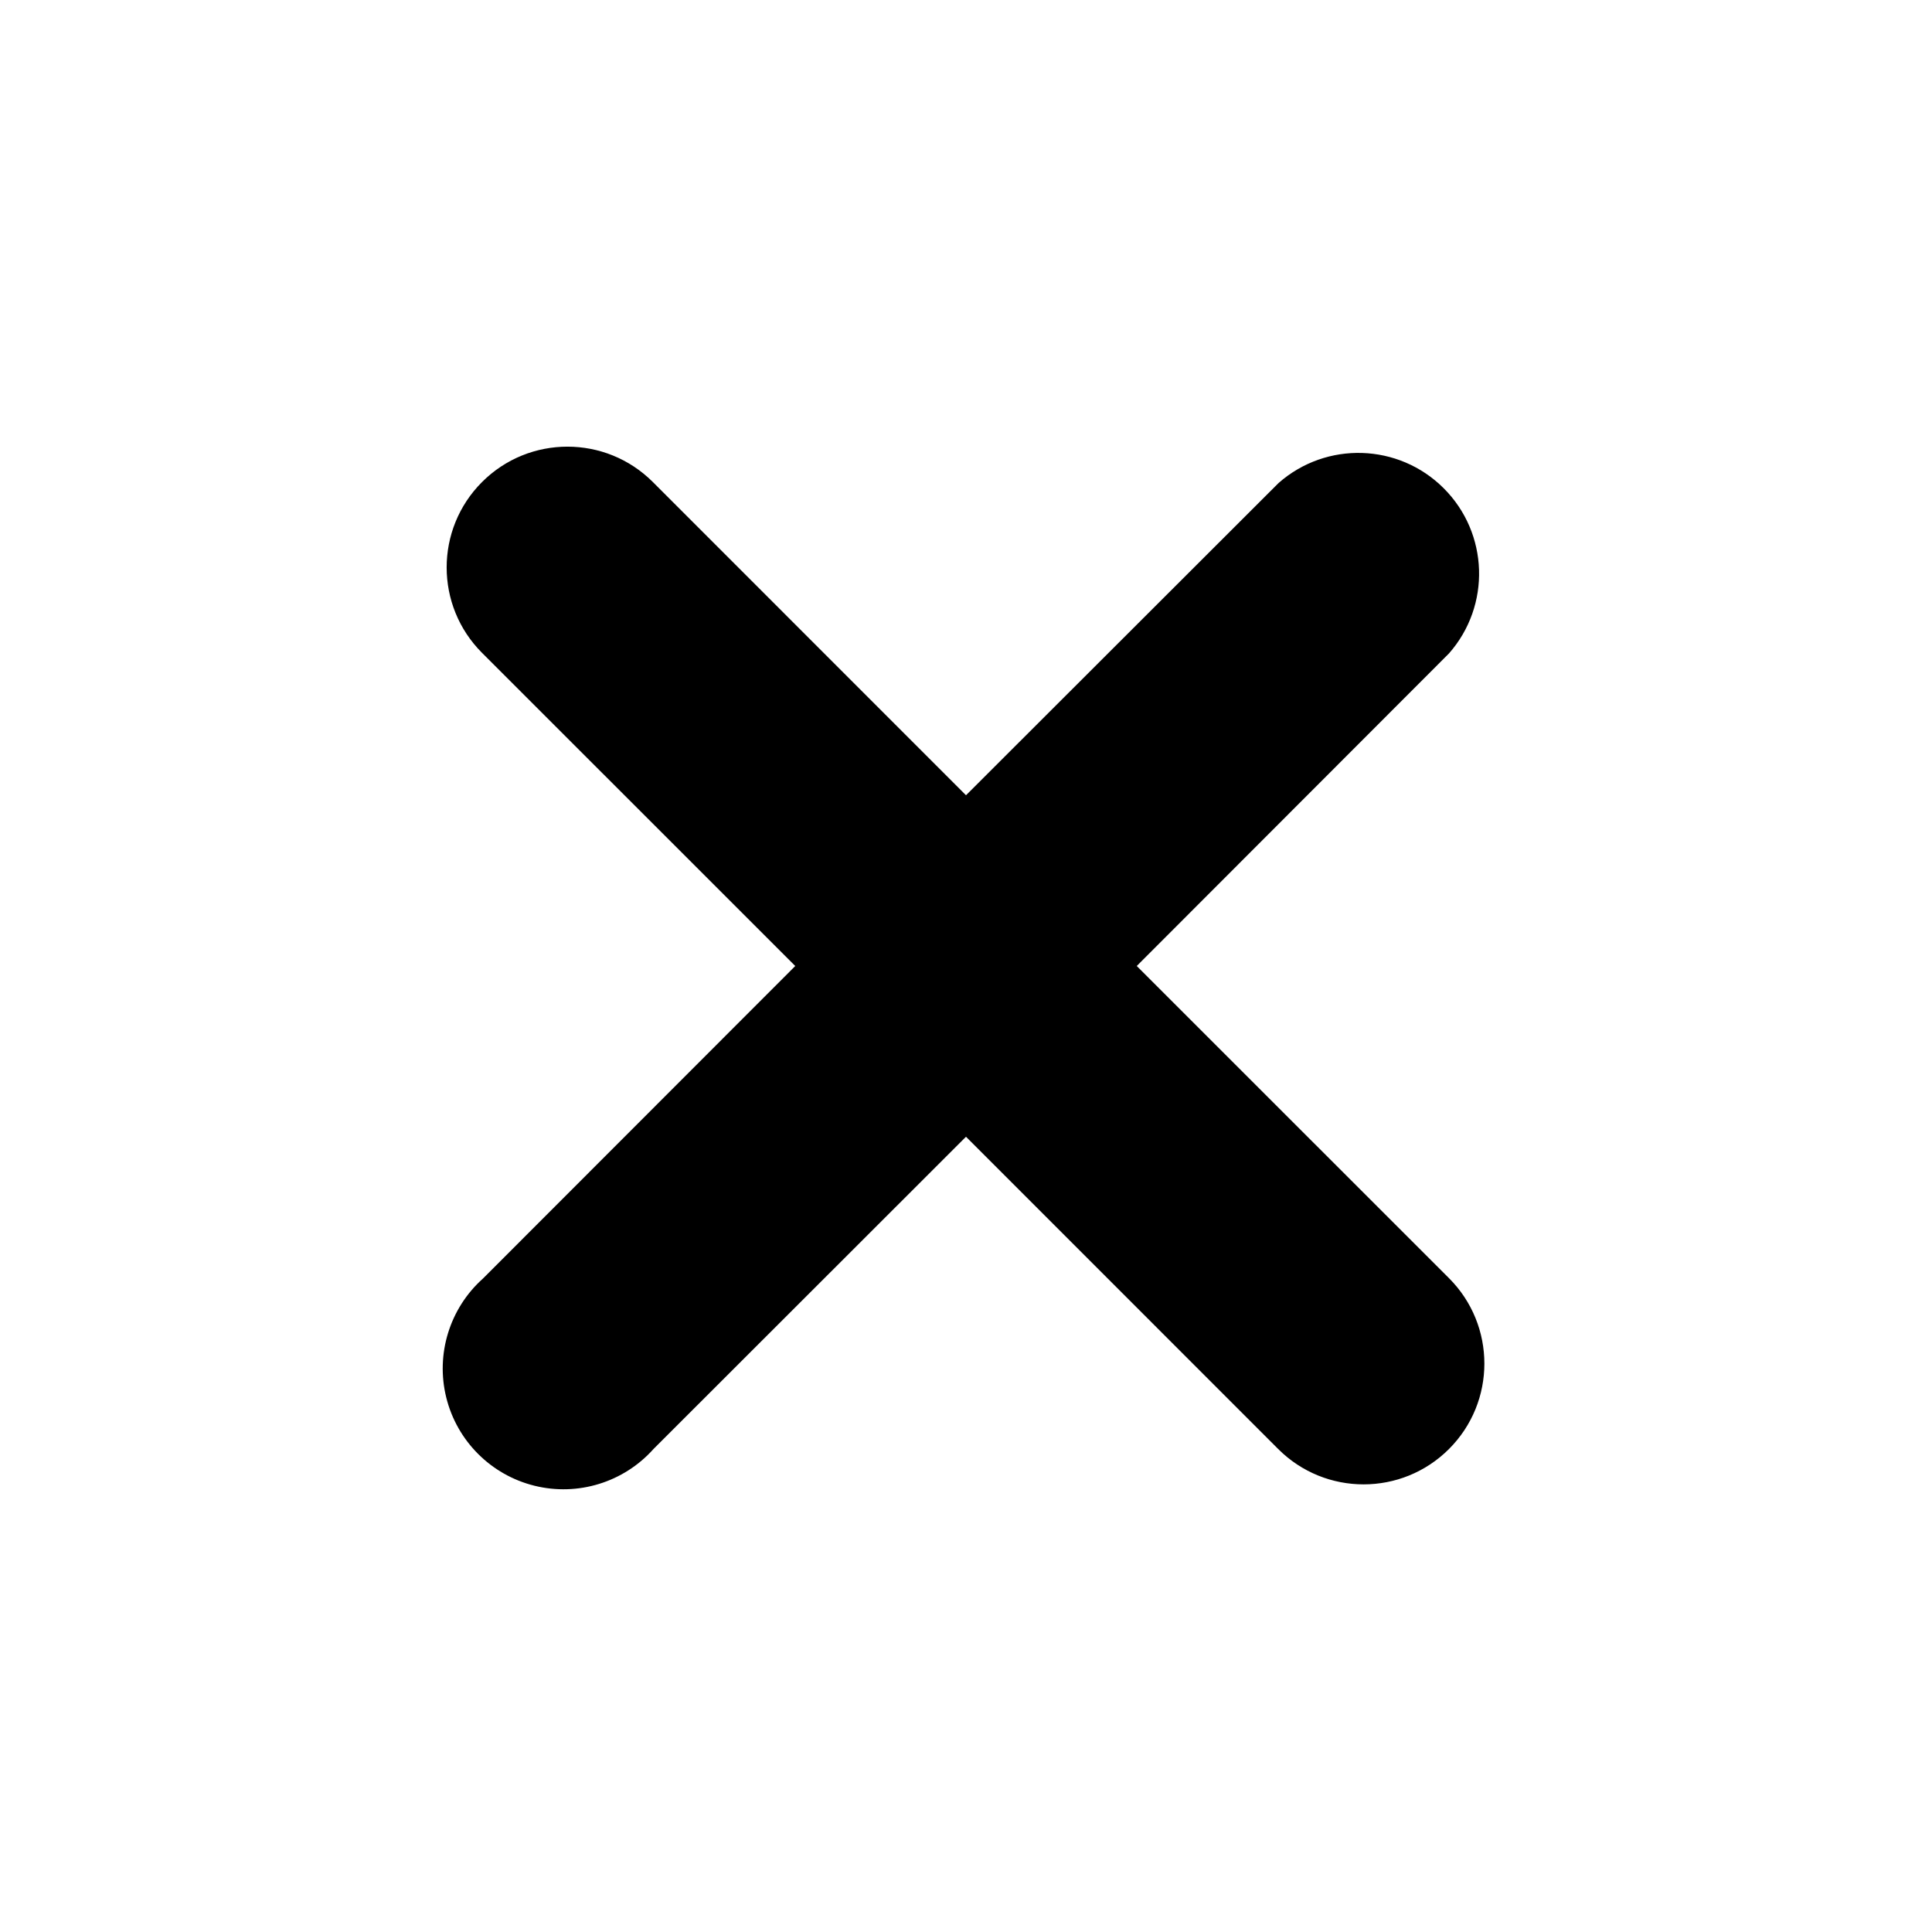
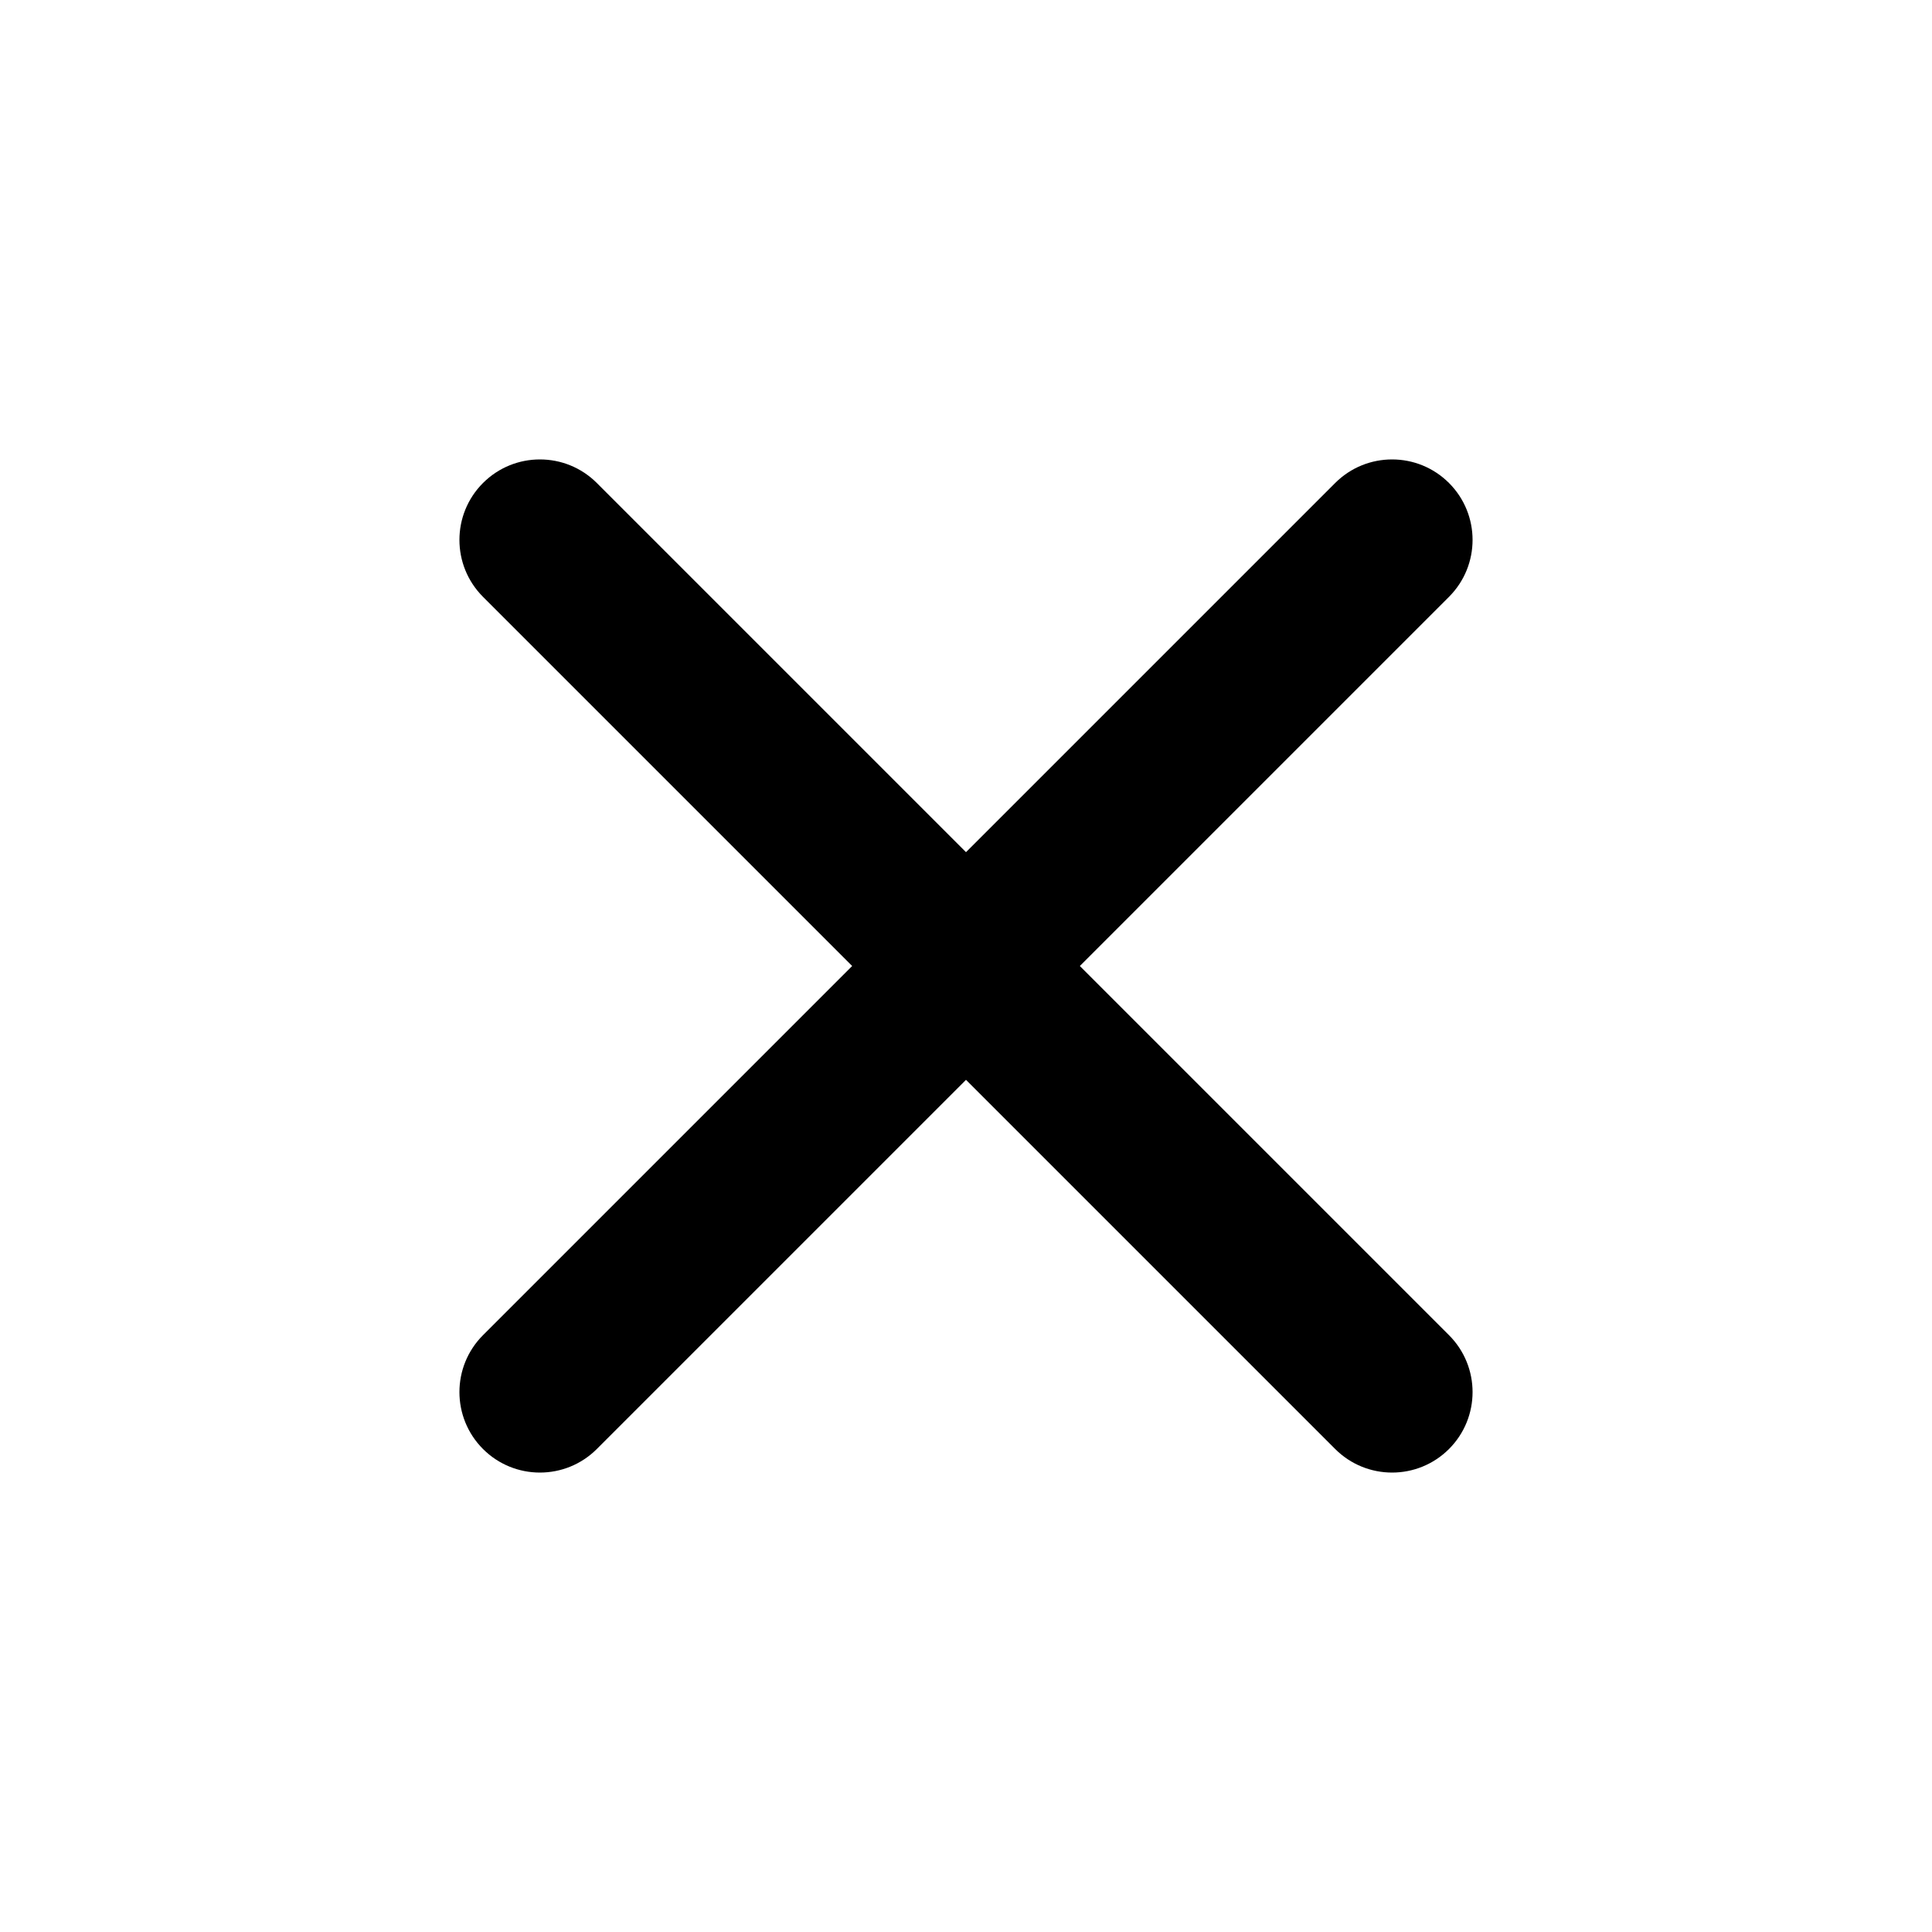
- <svg xmlns="http://www.w3.org/2000/svg" id="Bold" viewBox="0 0 24 24" width="512" height="512">
-   <path d="M14.121,12,18,8.117A1.5,1.5,0,0,0,15.883,6L12,9.879,8.11,5.988A1.5,1.5,0,1,0,5.988,8.11L9.879,12,6,15.882A1.5,1.5,0,1,0,8.118,18L12,14.121,15.878,18A1.5,1.5,0,0,0,18,15.878Z" />
+ <svg xmlns="http://www.w3.org/2000/svg" id="Outline" viewBox="0 0 24 24" width="512" height="512">
+   <path d="M18,6h0a1,1,0,0,0-1.414,0L12,10.586,7.414,6A1,1,0,0,0,6,6H6A1,1,0,0,0,6,7.414L10.586,12,6,16.586A1,1,0,0,0,6,18H6a1,1,0,0,0,1.414,0L12,13.414,16.586,18A1,1,0,0,0,18,18h0a1,1,0,0,0,0-1.414L13.414,12,18,7.414A1,1,0,0,0,18,6Z" />
</svg>
